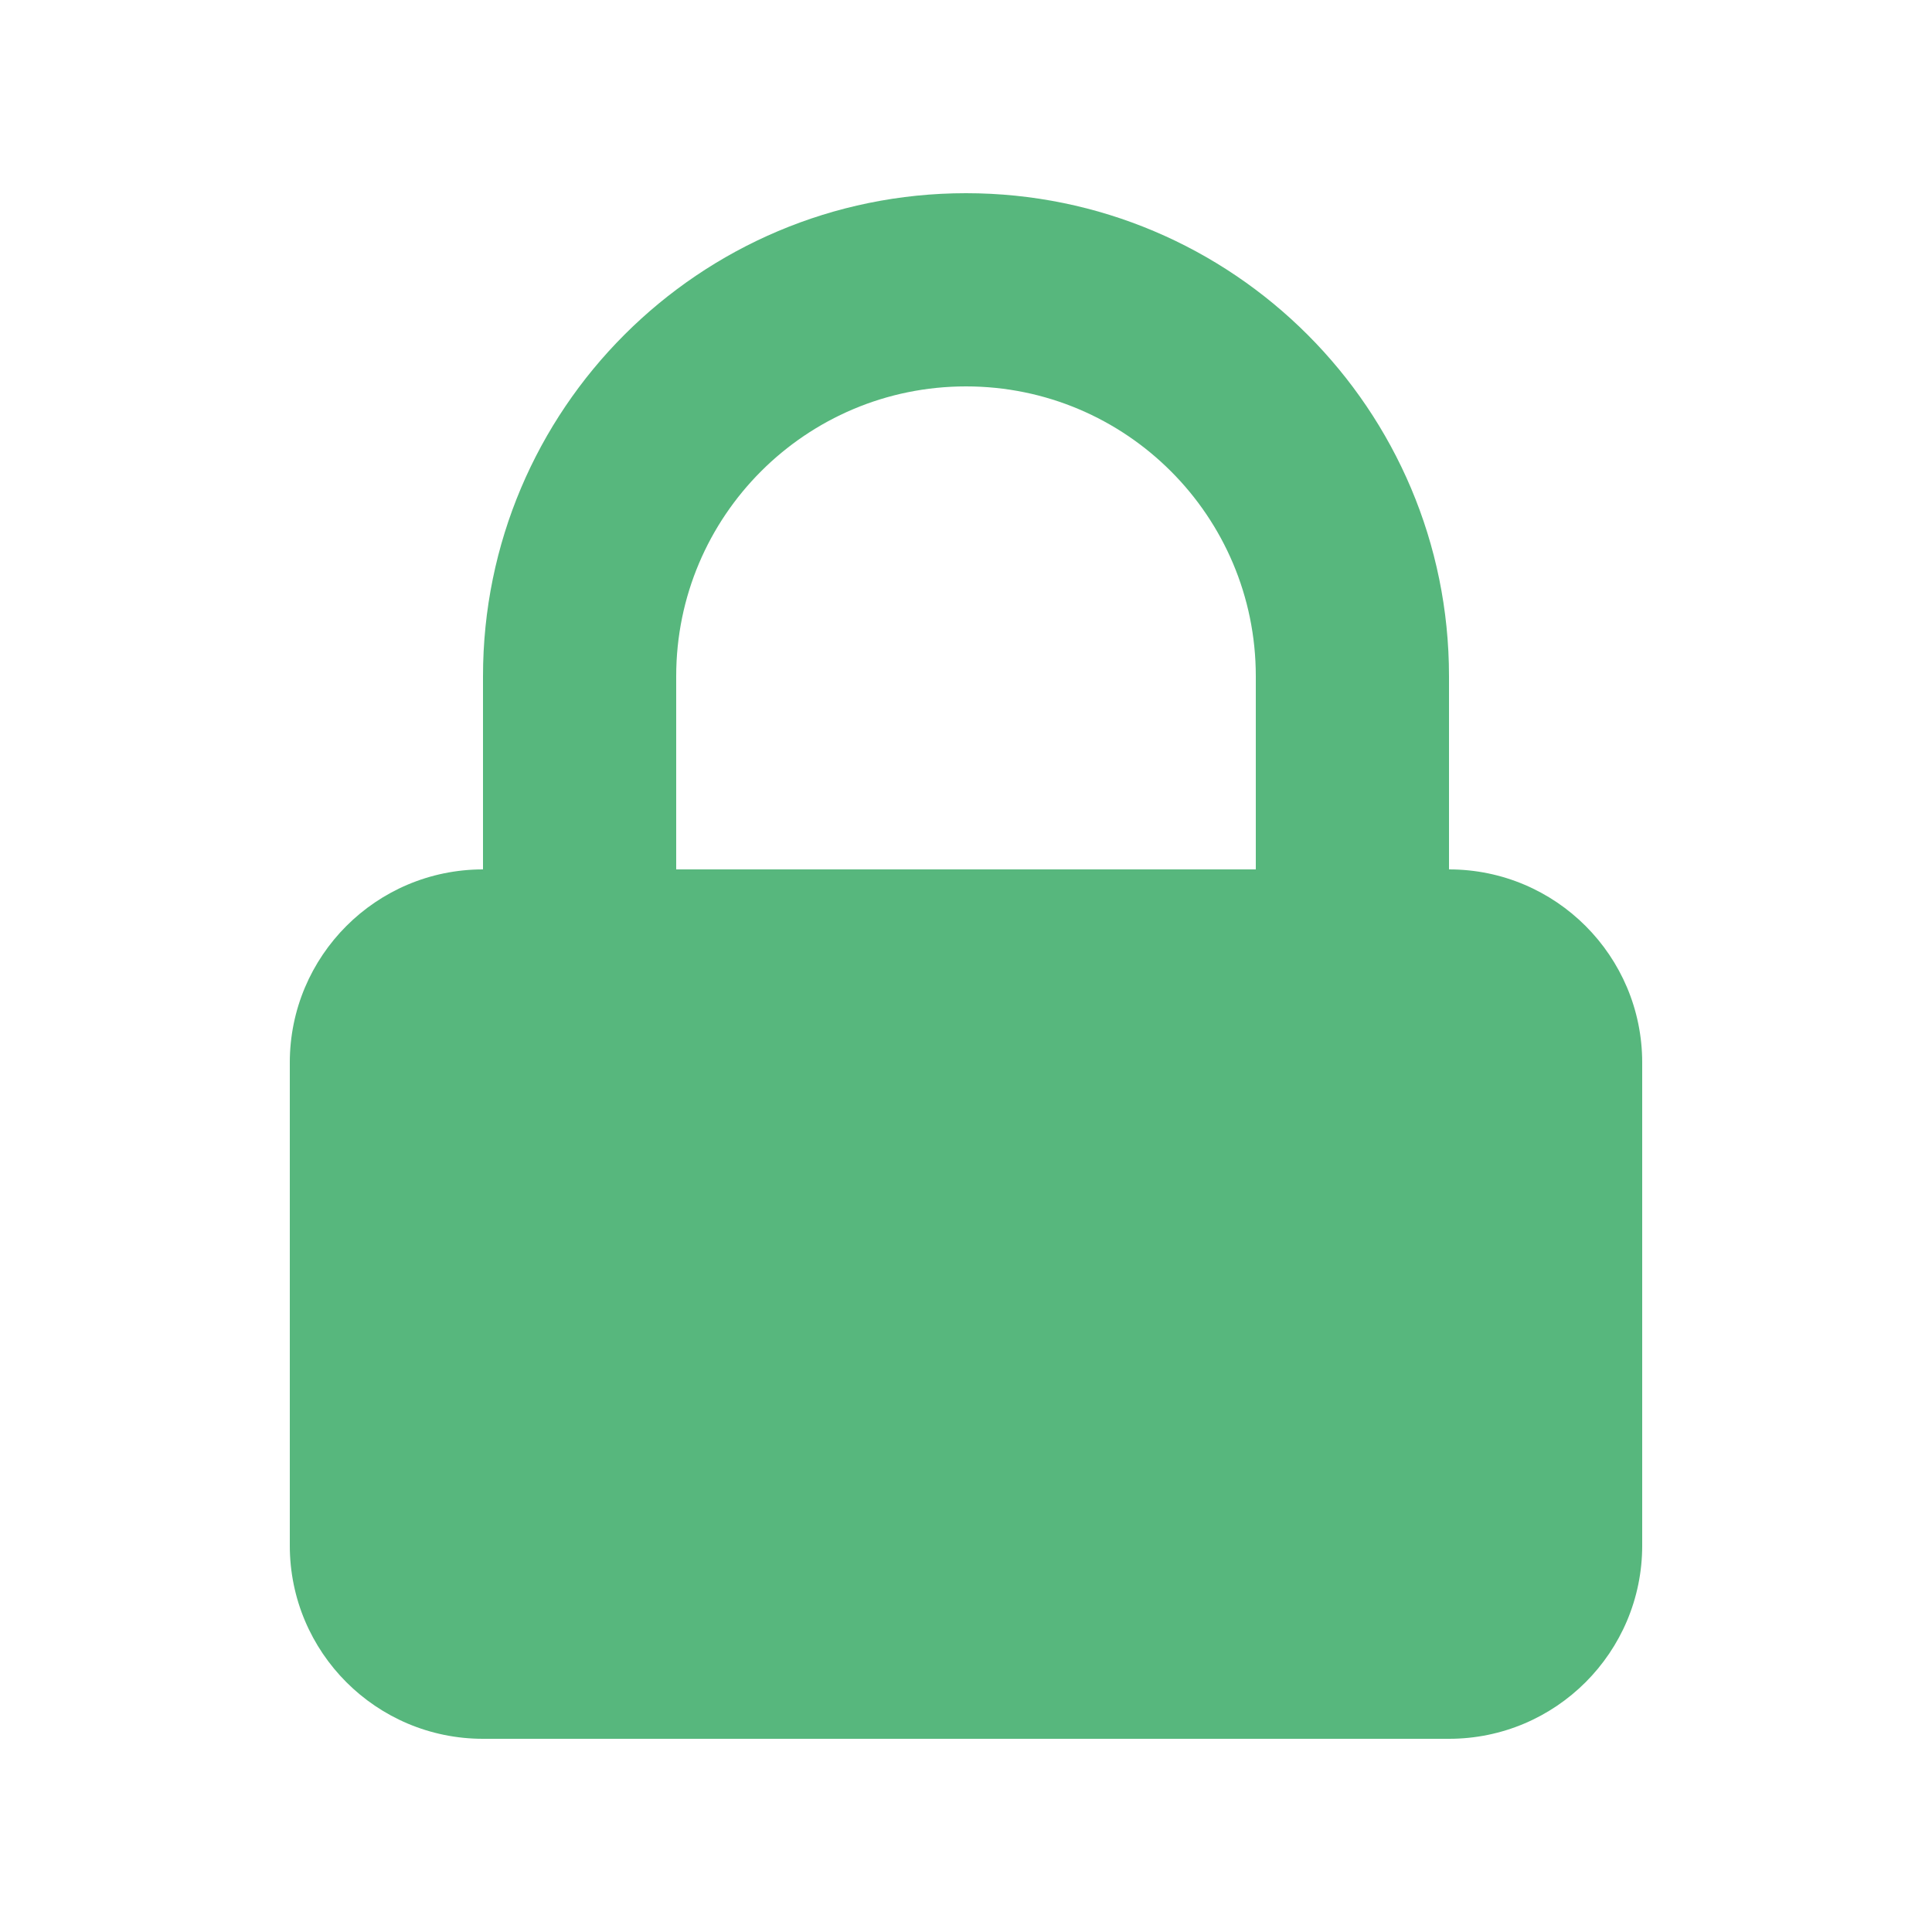
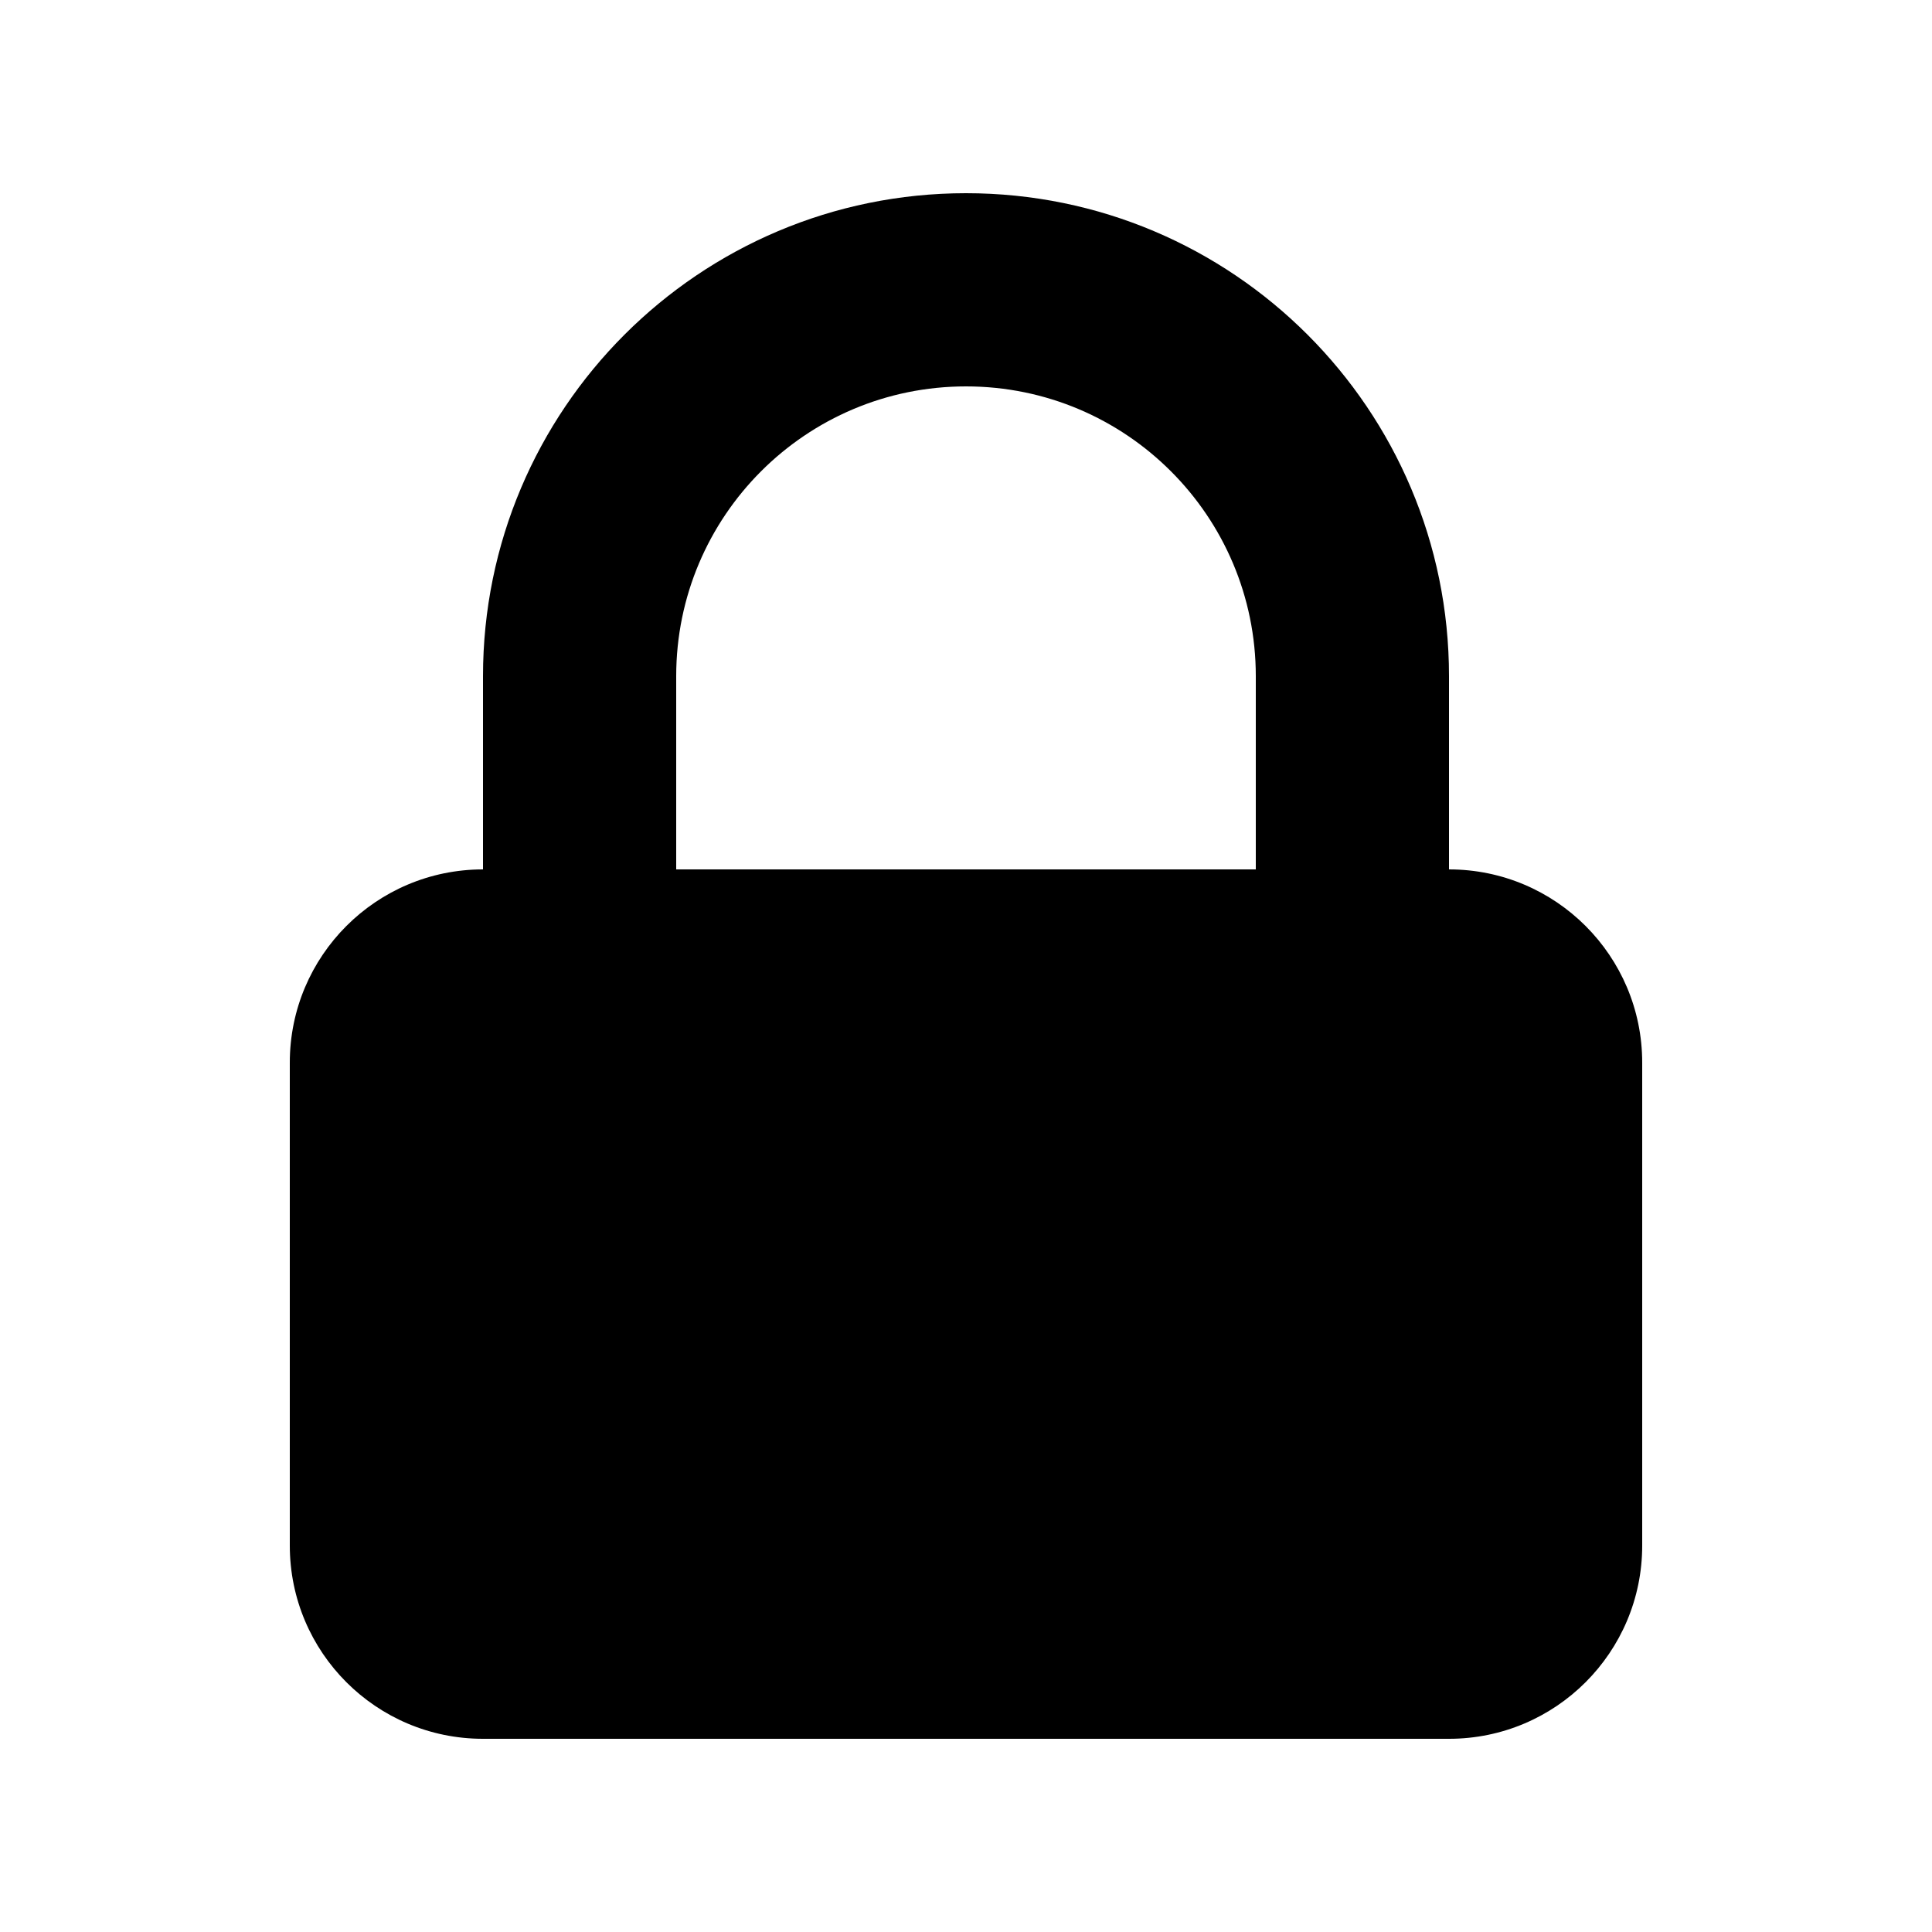
<svg xmlns="http://www.w3.org/2000/svg" width="32" height="32" viewBox="0 0 32 32" fill="none">
-   <path fill-rule="evenodd" clip-rule="evenodd" d="M8 14.4V11.2C8 6.782 11.582 3.2 16 3.2C20.418 3.2 24 6.782 24 11.2V14.4C25.767 14.4 27.2 15.833 27.2 17.6V25.6C27.2 27.367 25.767 28.8 24 28.8H8C6.232 28.8 4.8 27.367 4.8 25.6V17.6C4.8 15.833 6.232 14.4 8 14.4ZM20.8 11.2V14.4H11.2V11.2C11.2 8.549 13.349 6.4 16 6.4C18.651 6.4 20.8 8.549 20.8 11.2Z" fill="#57B77D" />
+   <path fill-rule="evenodd" clip-rule="evenodd" d="M8 14.4V11.2C8 6.782 11.582 3.2 16 3.2C20.418 3.2 24 6.782 24 11.2V14.4C25.767 14.4 27.2 15.833 27.2 17.6V25.6C27.2 27.367 25.767 28.8 24 28.8H8C6.232 28.8 4.8 27.367 4.8 25.6V17.6C4.8 15.833 6.232 14.4 8 14.4ZM20.8 11.2V14.4H11.2V11.2C11.2 8.549 13.349 6.4 16 6.4C18.651 6.4 20.8 8.549 20.8 11.2Z" fill="currentColor" />
</svg>
